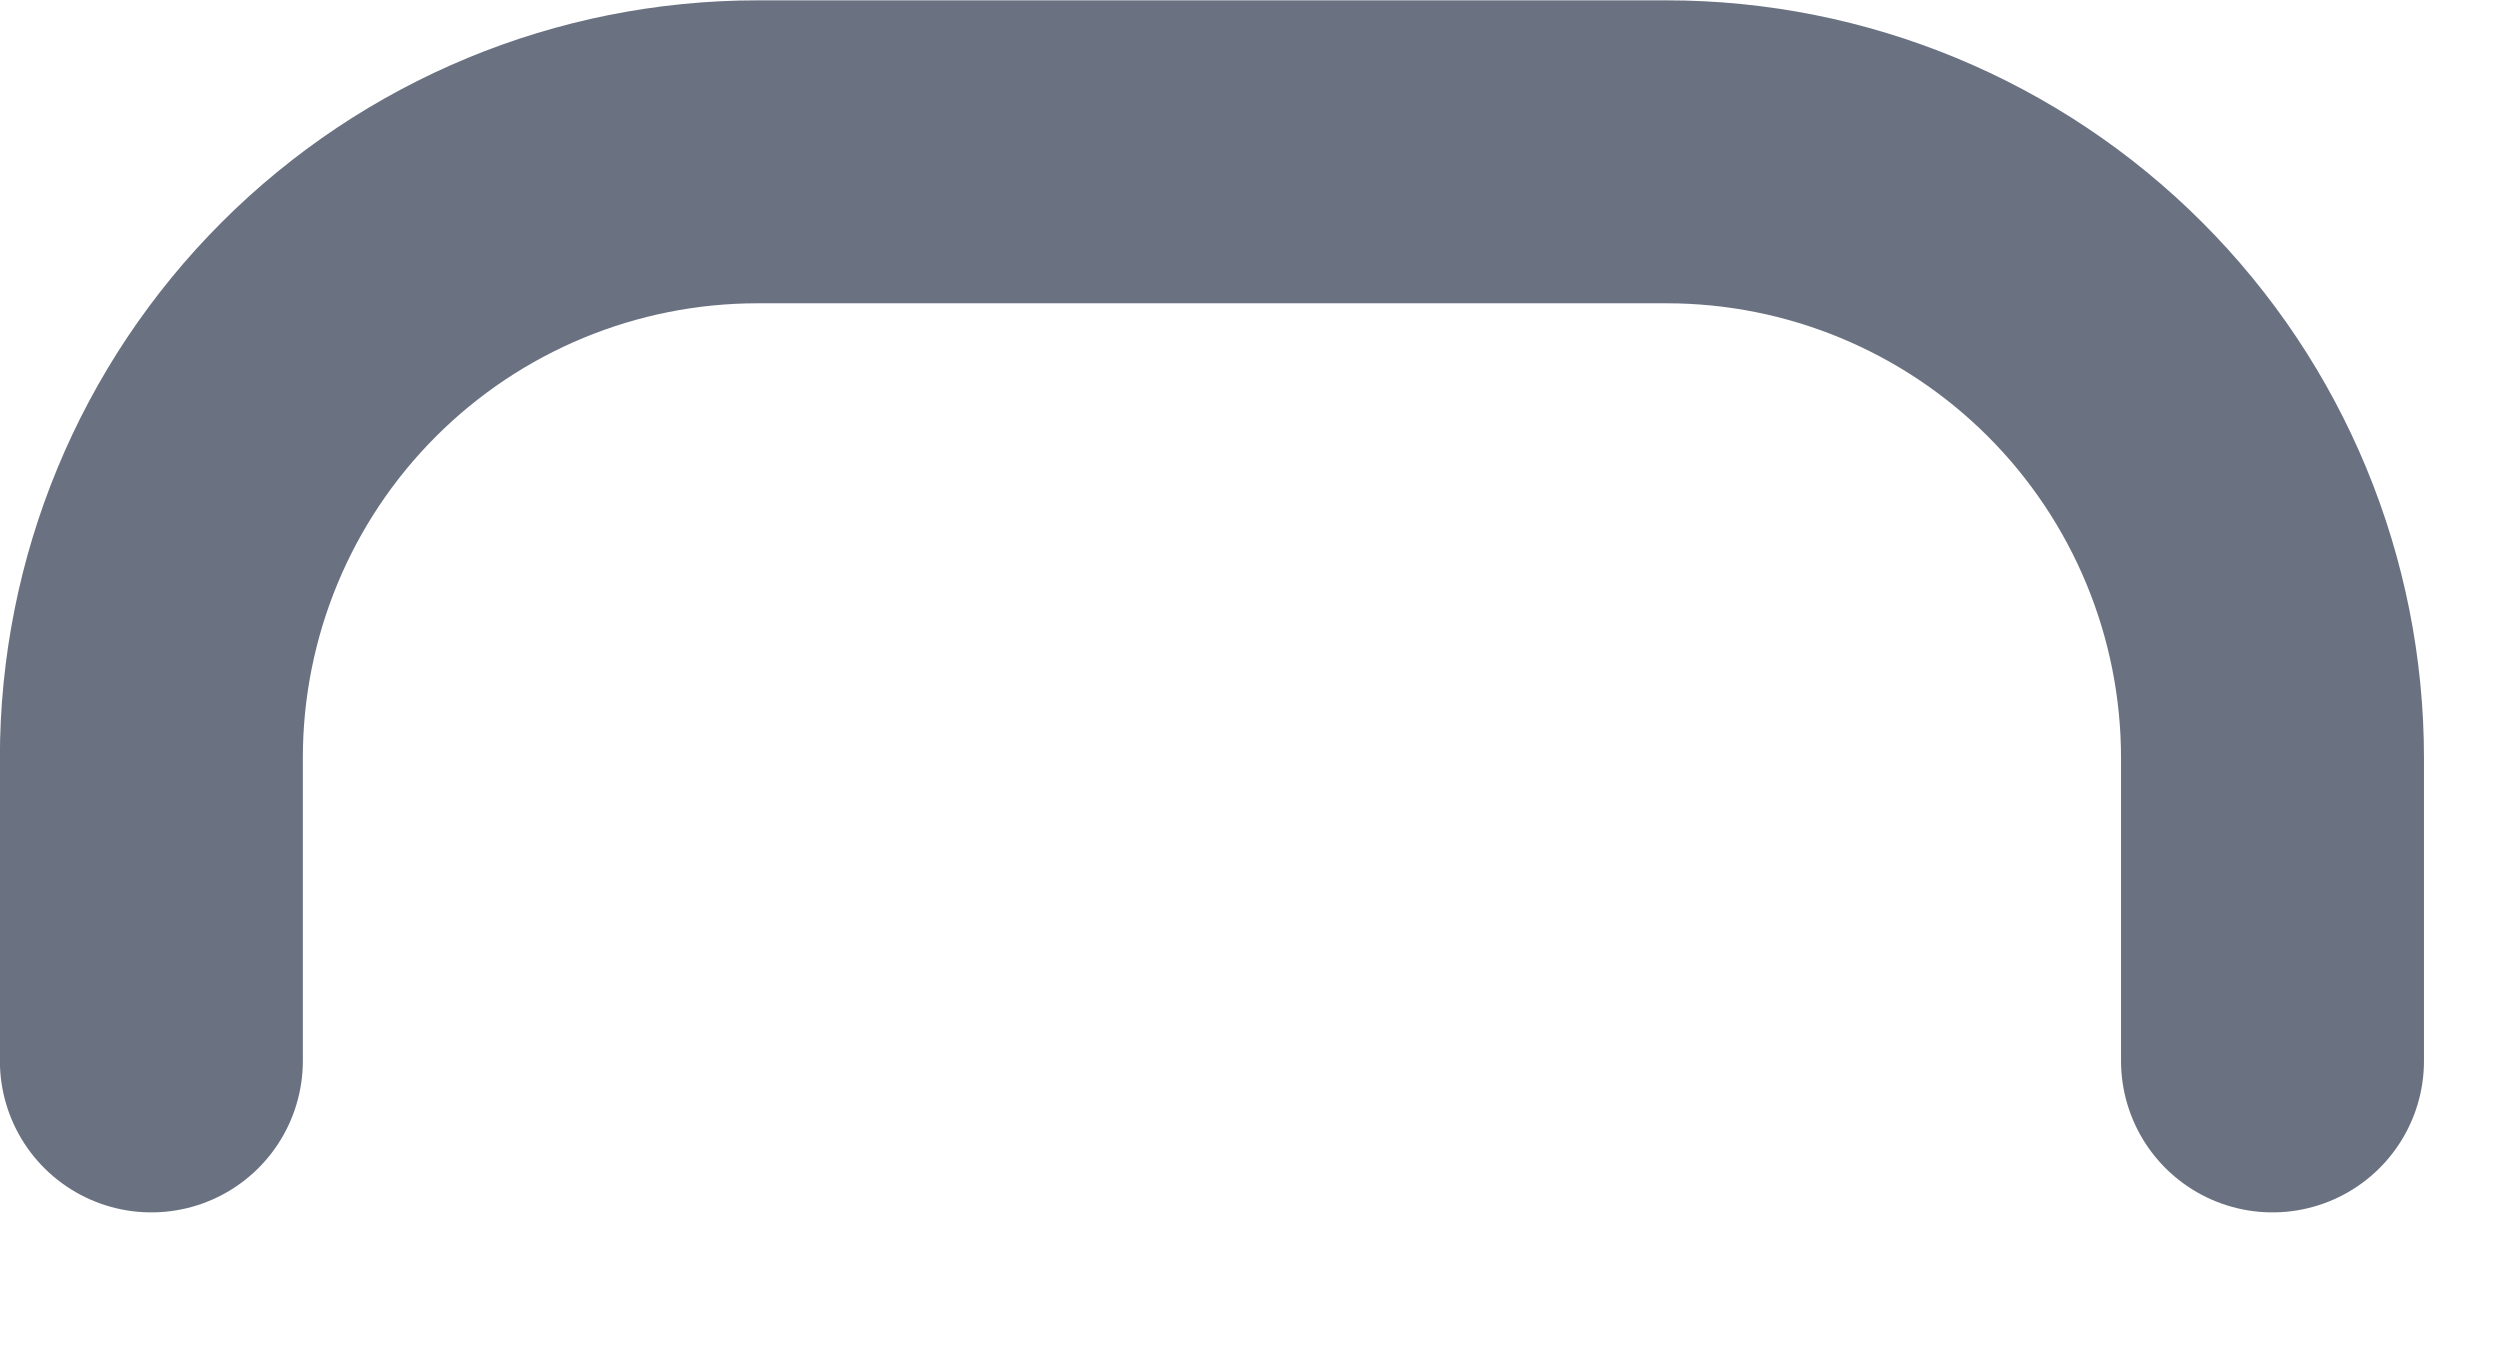
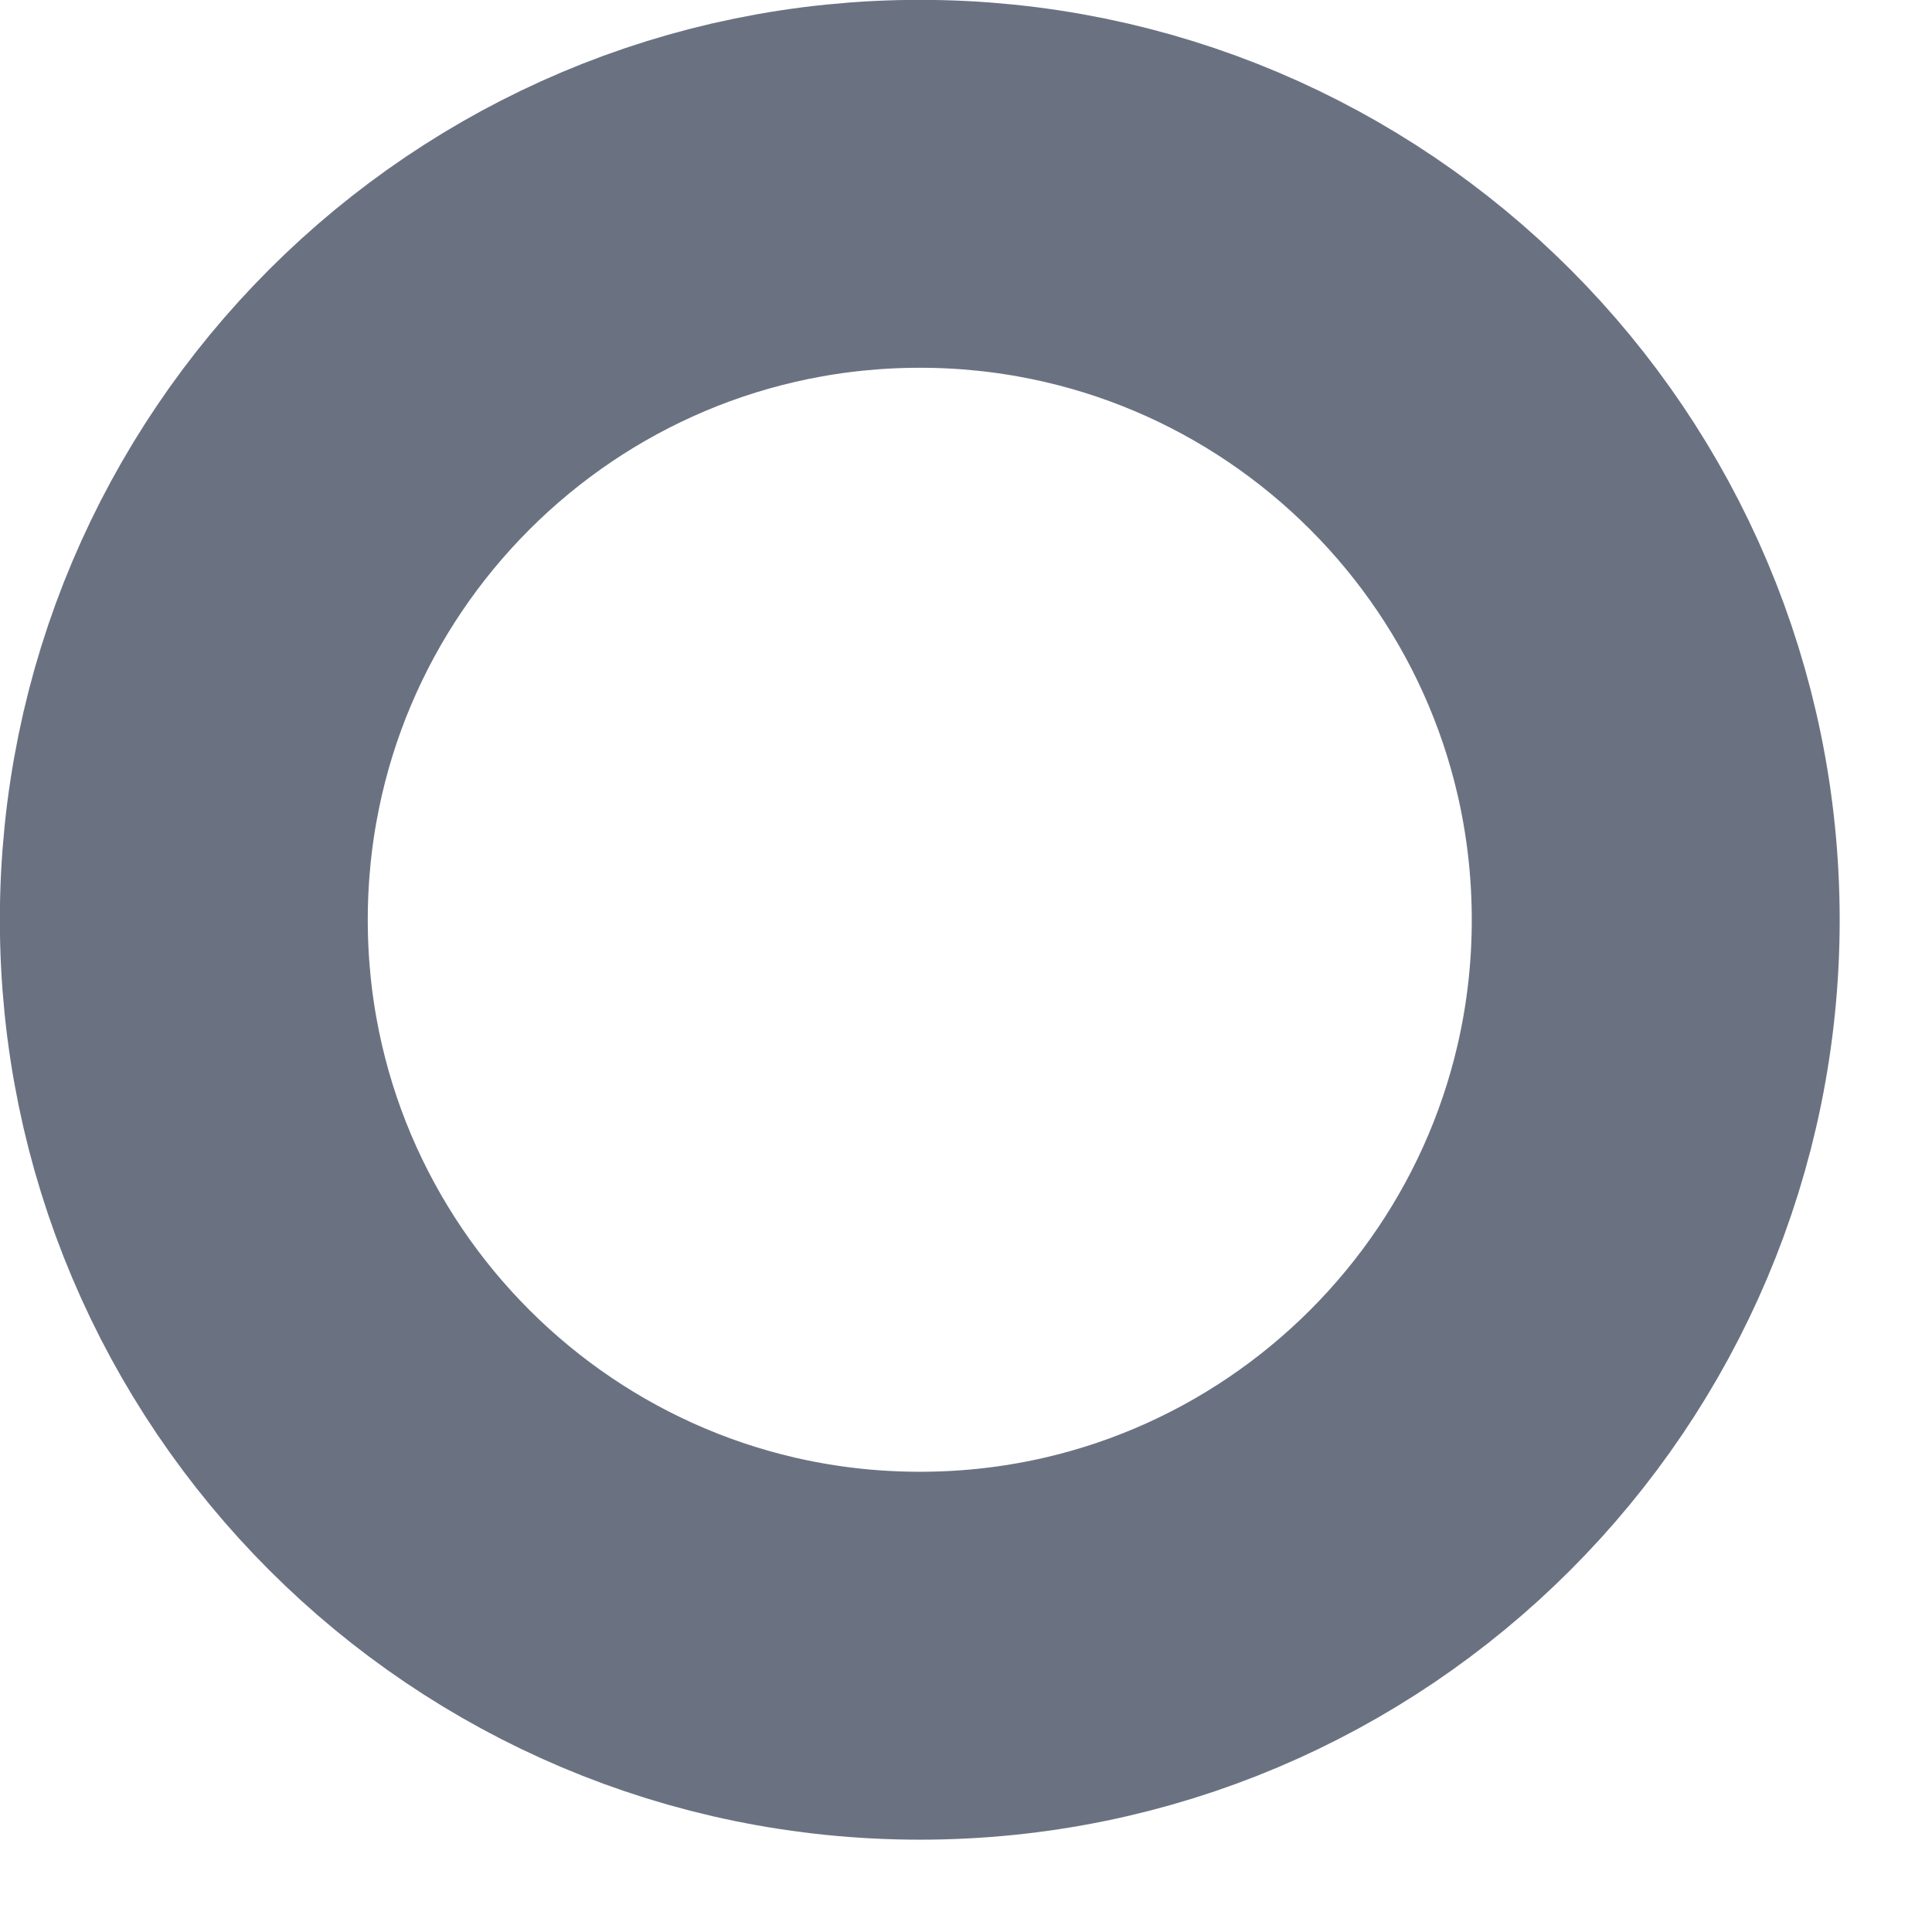
- <svg xmlns="http://www.w3.org/2000/svg" width="11" height="6" viewBox="0 0 11 6" fill="none">
-   <path d="M9.999 4.668V3.335C9.999 2.627 9.718 1.949 9.218 1.449C8.718 0.949 8.04 0.668 7.333 0.668H3.333C2.625 0.668 1.947 0.949 1.447 1.449C0.947 1.949 0.666 2.627 0.666 3.335V4.668" stroke="#6A7282" stroke-width="1.333" stroke-linecap="round" stroke-linejoin="round" />
+ <svg xmlns="http://www.w3.org/2000/svg" width="7" height="7" viewBox="0 0 7 7" fill="none">
+   <path d="M3.333 5.999C4.805 5.999 5.999 4.805 5.999 3.333C5.999 1.86 4.805 0.666 3.333 0.666C1.86 0.666 0.666 1.86 0.666 3.333C0.666 4.805 1.86 5.999 3.333 5.999Z" stroke="#6A7282" stroke-width="1.333" stroke-linecap="round" stroke-linejoin="round" />
</svg>
